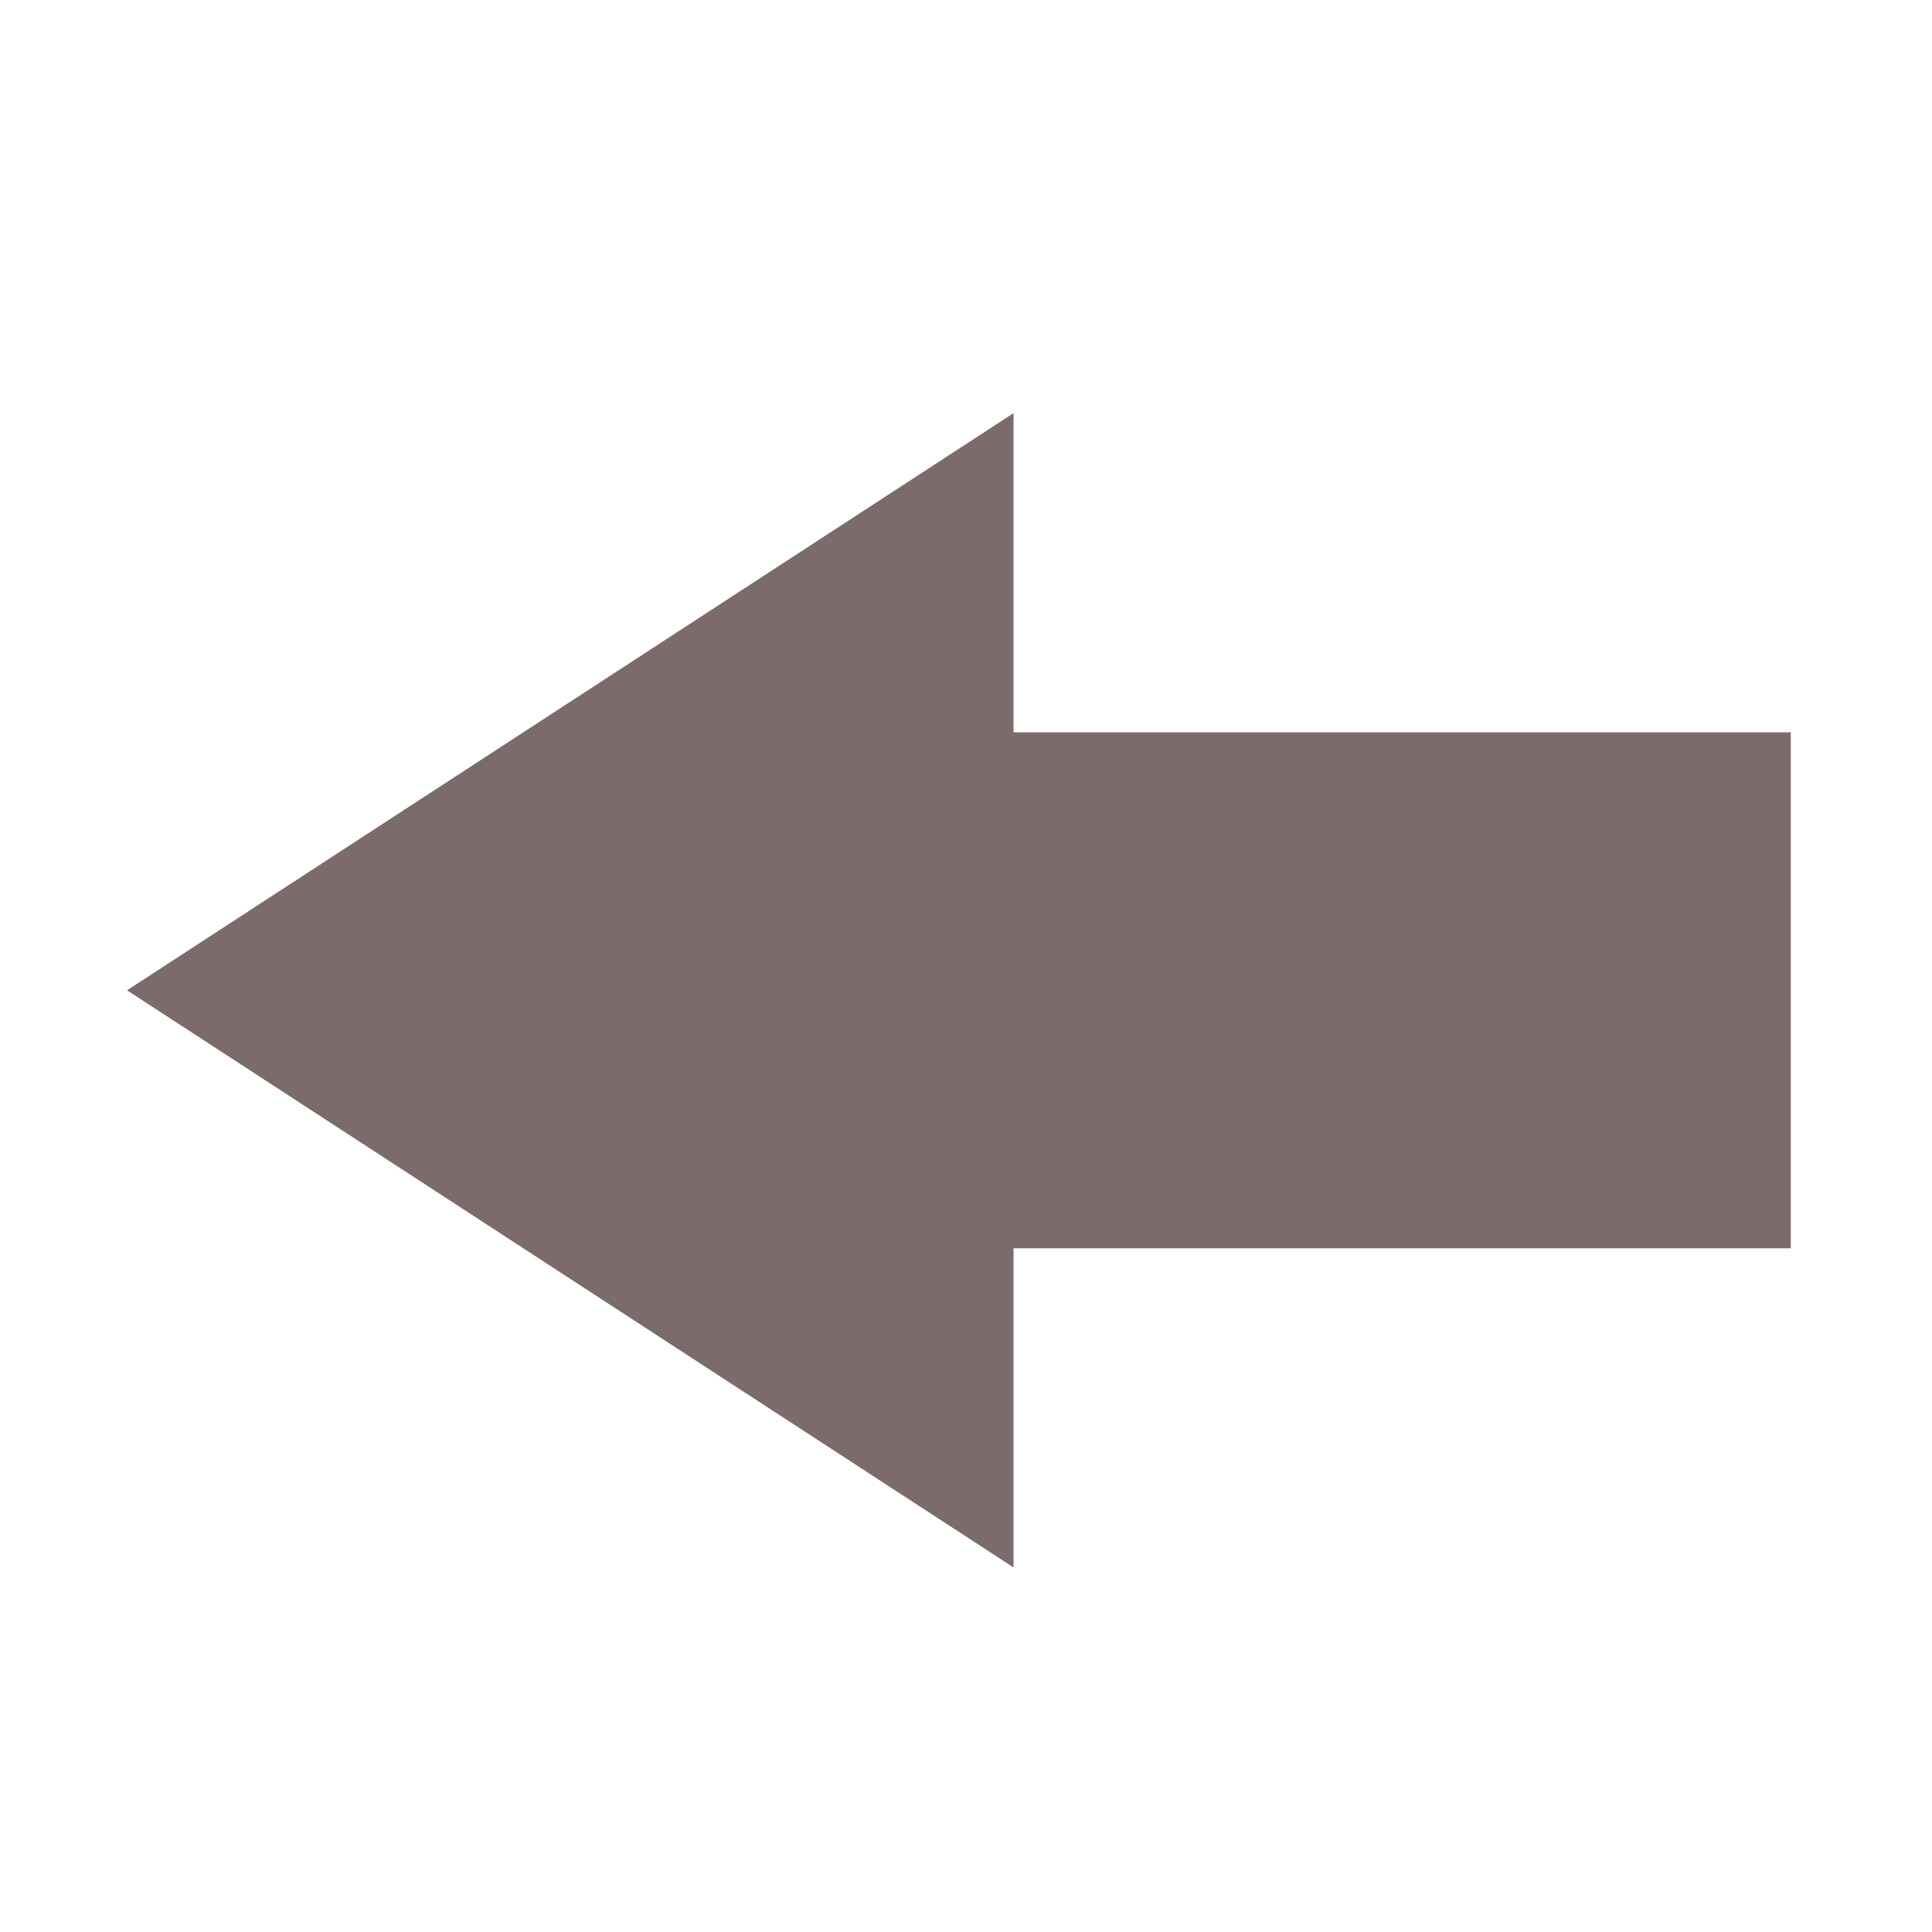
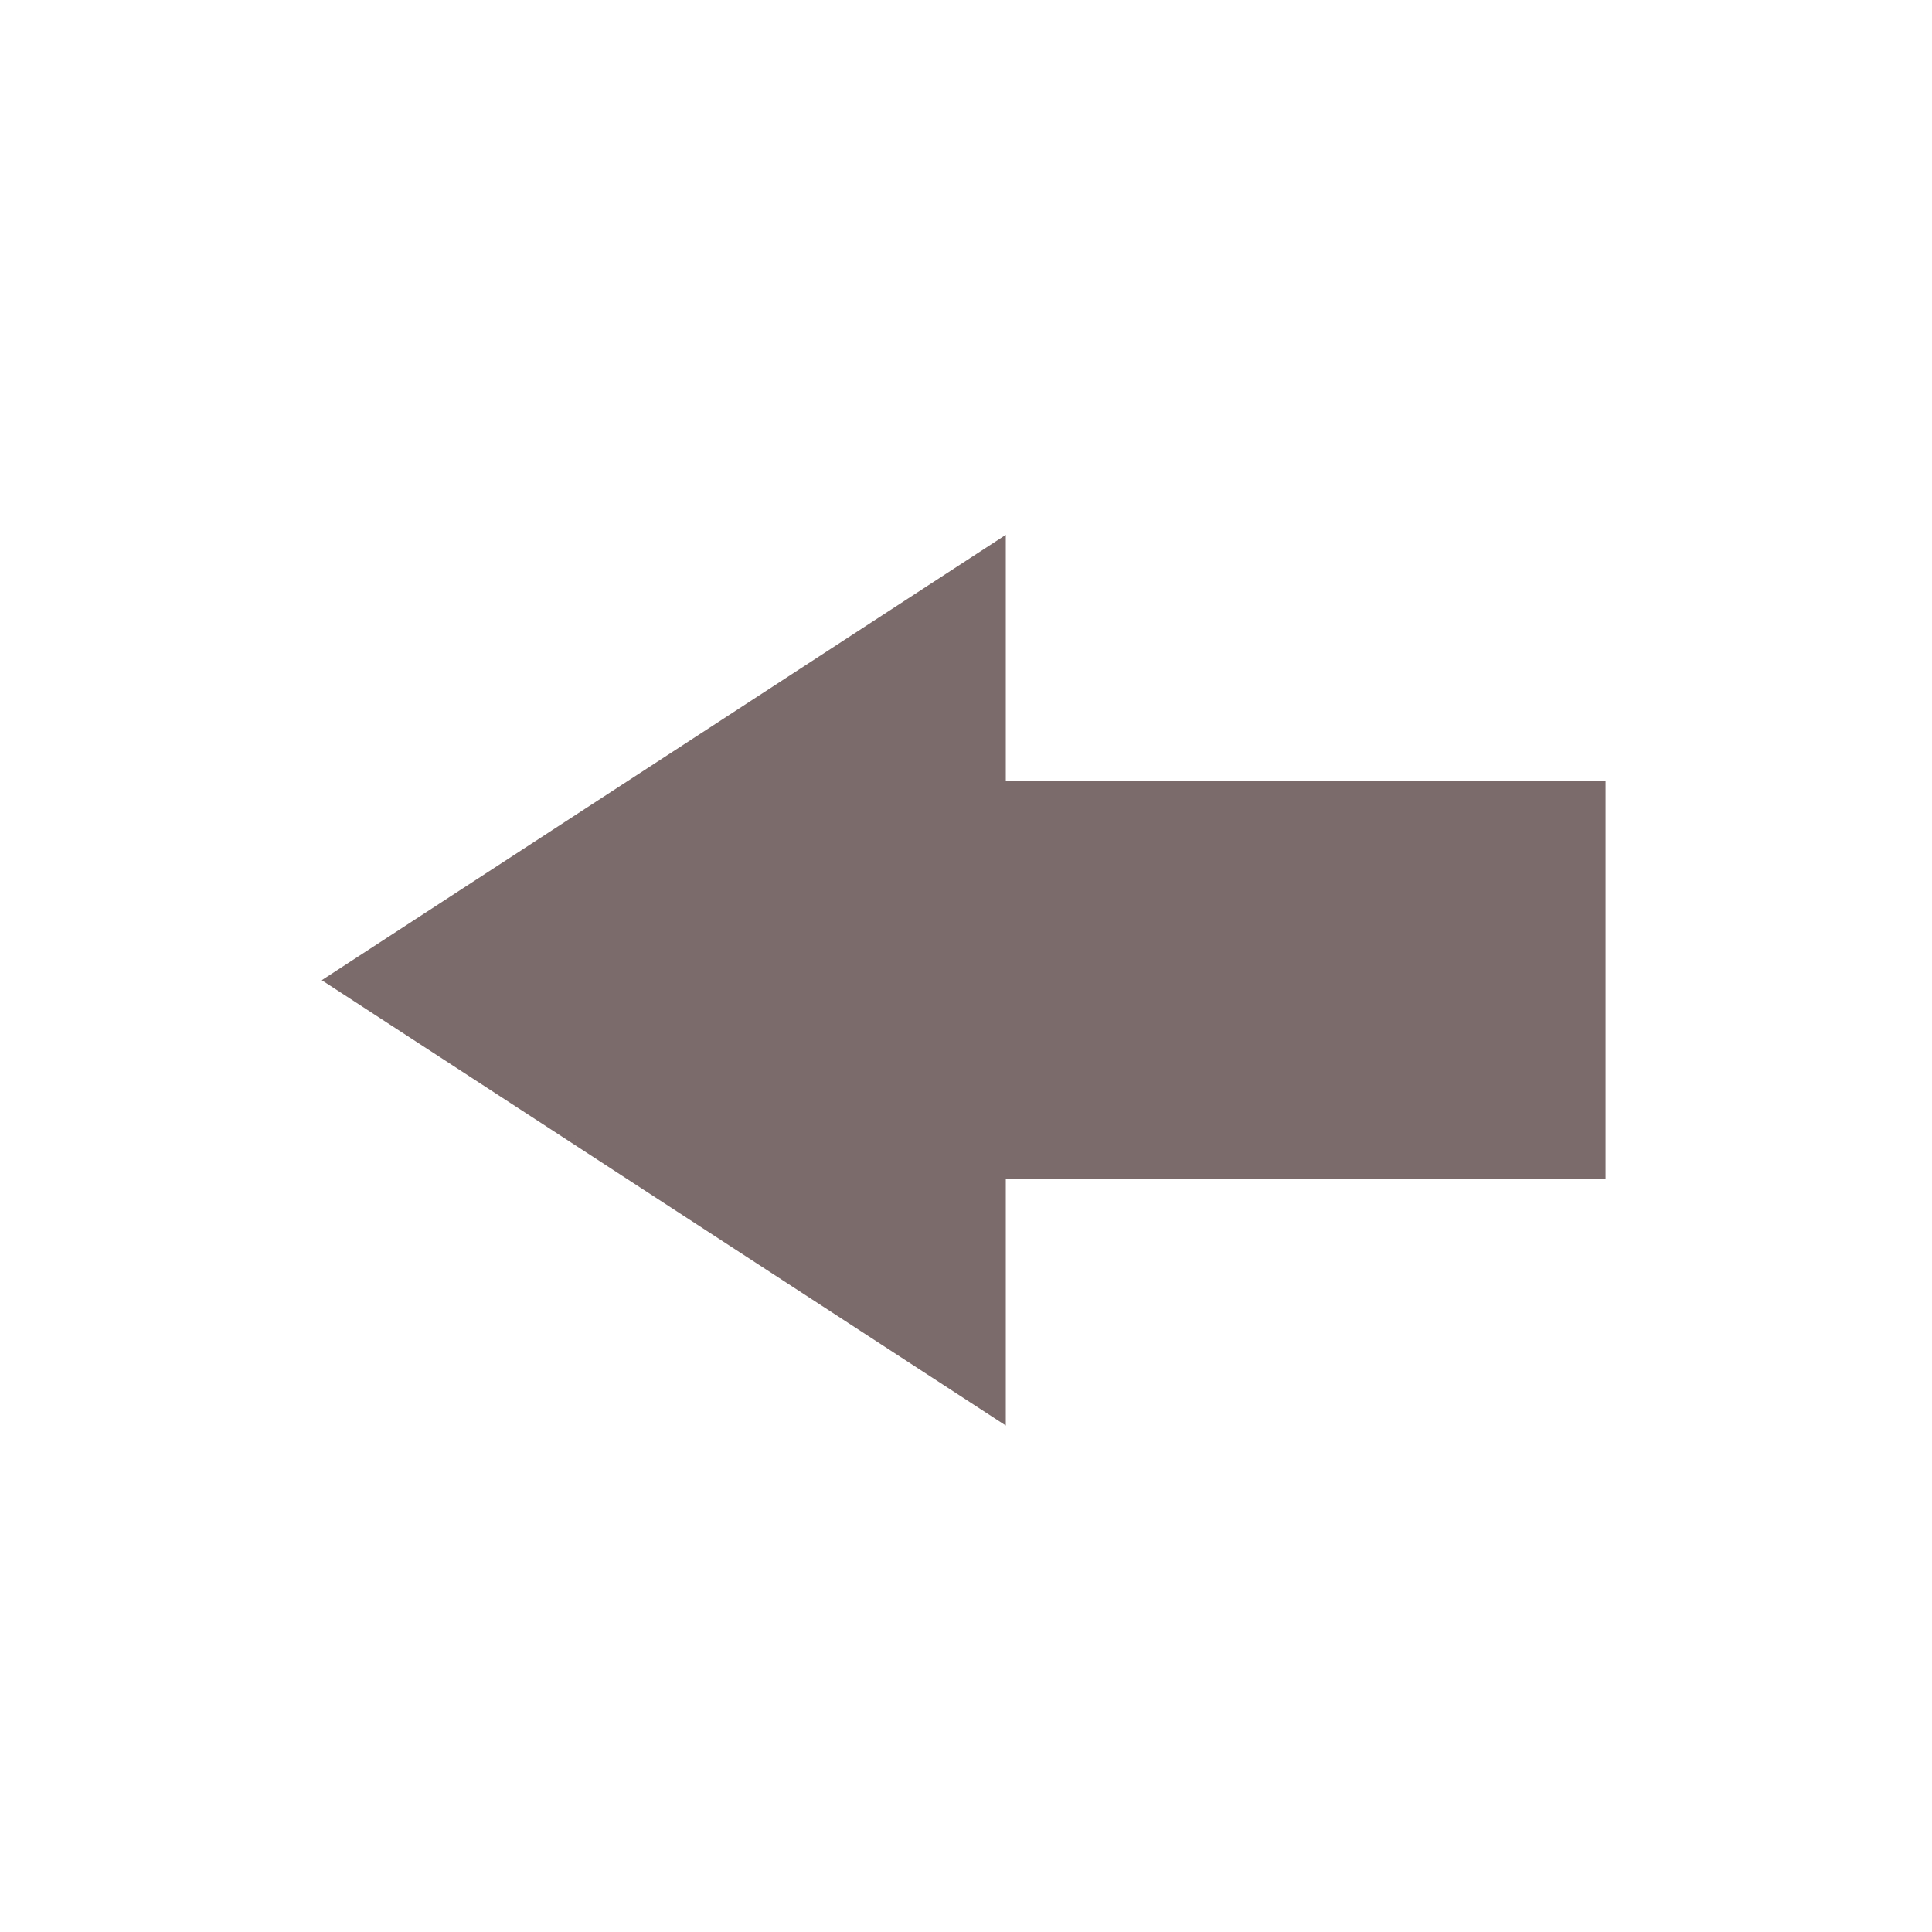
<svg xmlns="http://www.w3.org/2000/svg" version="1.1" id="Capa_1" x="0px" y="0px" viewBox="0 0 793.701 793.701" xml:space="preserve" width="210mm" height="210mm">
  <defs id="defs43">
	
	
	
</defs>
-   <polygon points="132.124,182.381 188.124,182.381 188.124,96.516 222.96,96.516 160.124,0 97.288,96.516 132.124,96.516 " id="polygon2" style="fill:#7b6b6b;fill-opacity:1;stroke:#7b6b6b;stroke-opacity:1" transform="matrix(0,-3.718795,3.718795,0,55.59593,1002.3)" />
+   <polygon points="188.124,182.381 188.124,96.516 222.96,96.516 160.124,0 97.288,96.516 132.124,96.516 132.124,182.381 " id="polygon2" style="fill:#7b6b6b;fill-opacity:1;stroke:#7b6b6b;stroke-opacity:1" transform="matrix(0,-2.869483,2.869483,0,134.8176,862.1545)" />
  <g id="g10">
</g>
  <g id="g12">
</g>
  <g id="g14">
</g>
  <g id="g16">
</g>
  <g id="g18">
</g>
  <g id="g20">
</g>
  <g id="g22">
</g>
  <g id="g24">
</g>
  <g id="g26">
</g>
  <g id="g28">
</g>
  <g id="g30">
</g>
  <g id="g32">
</g>
  <g id="g34">
</g>
  <g id="g36">
</g>
  <g id="g38">
</g>
</svg>
